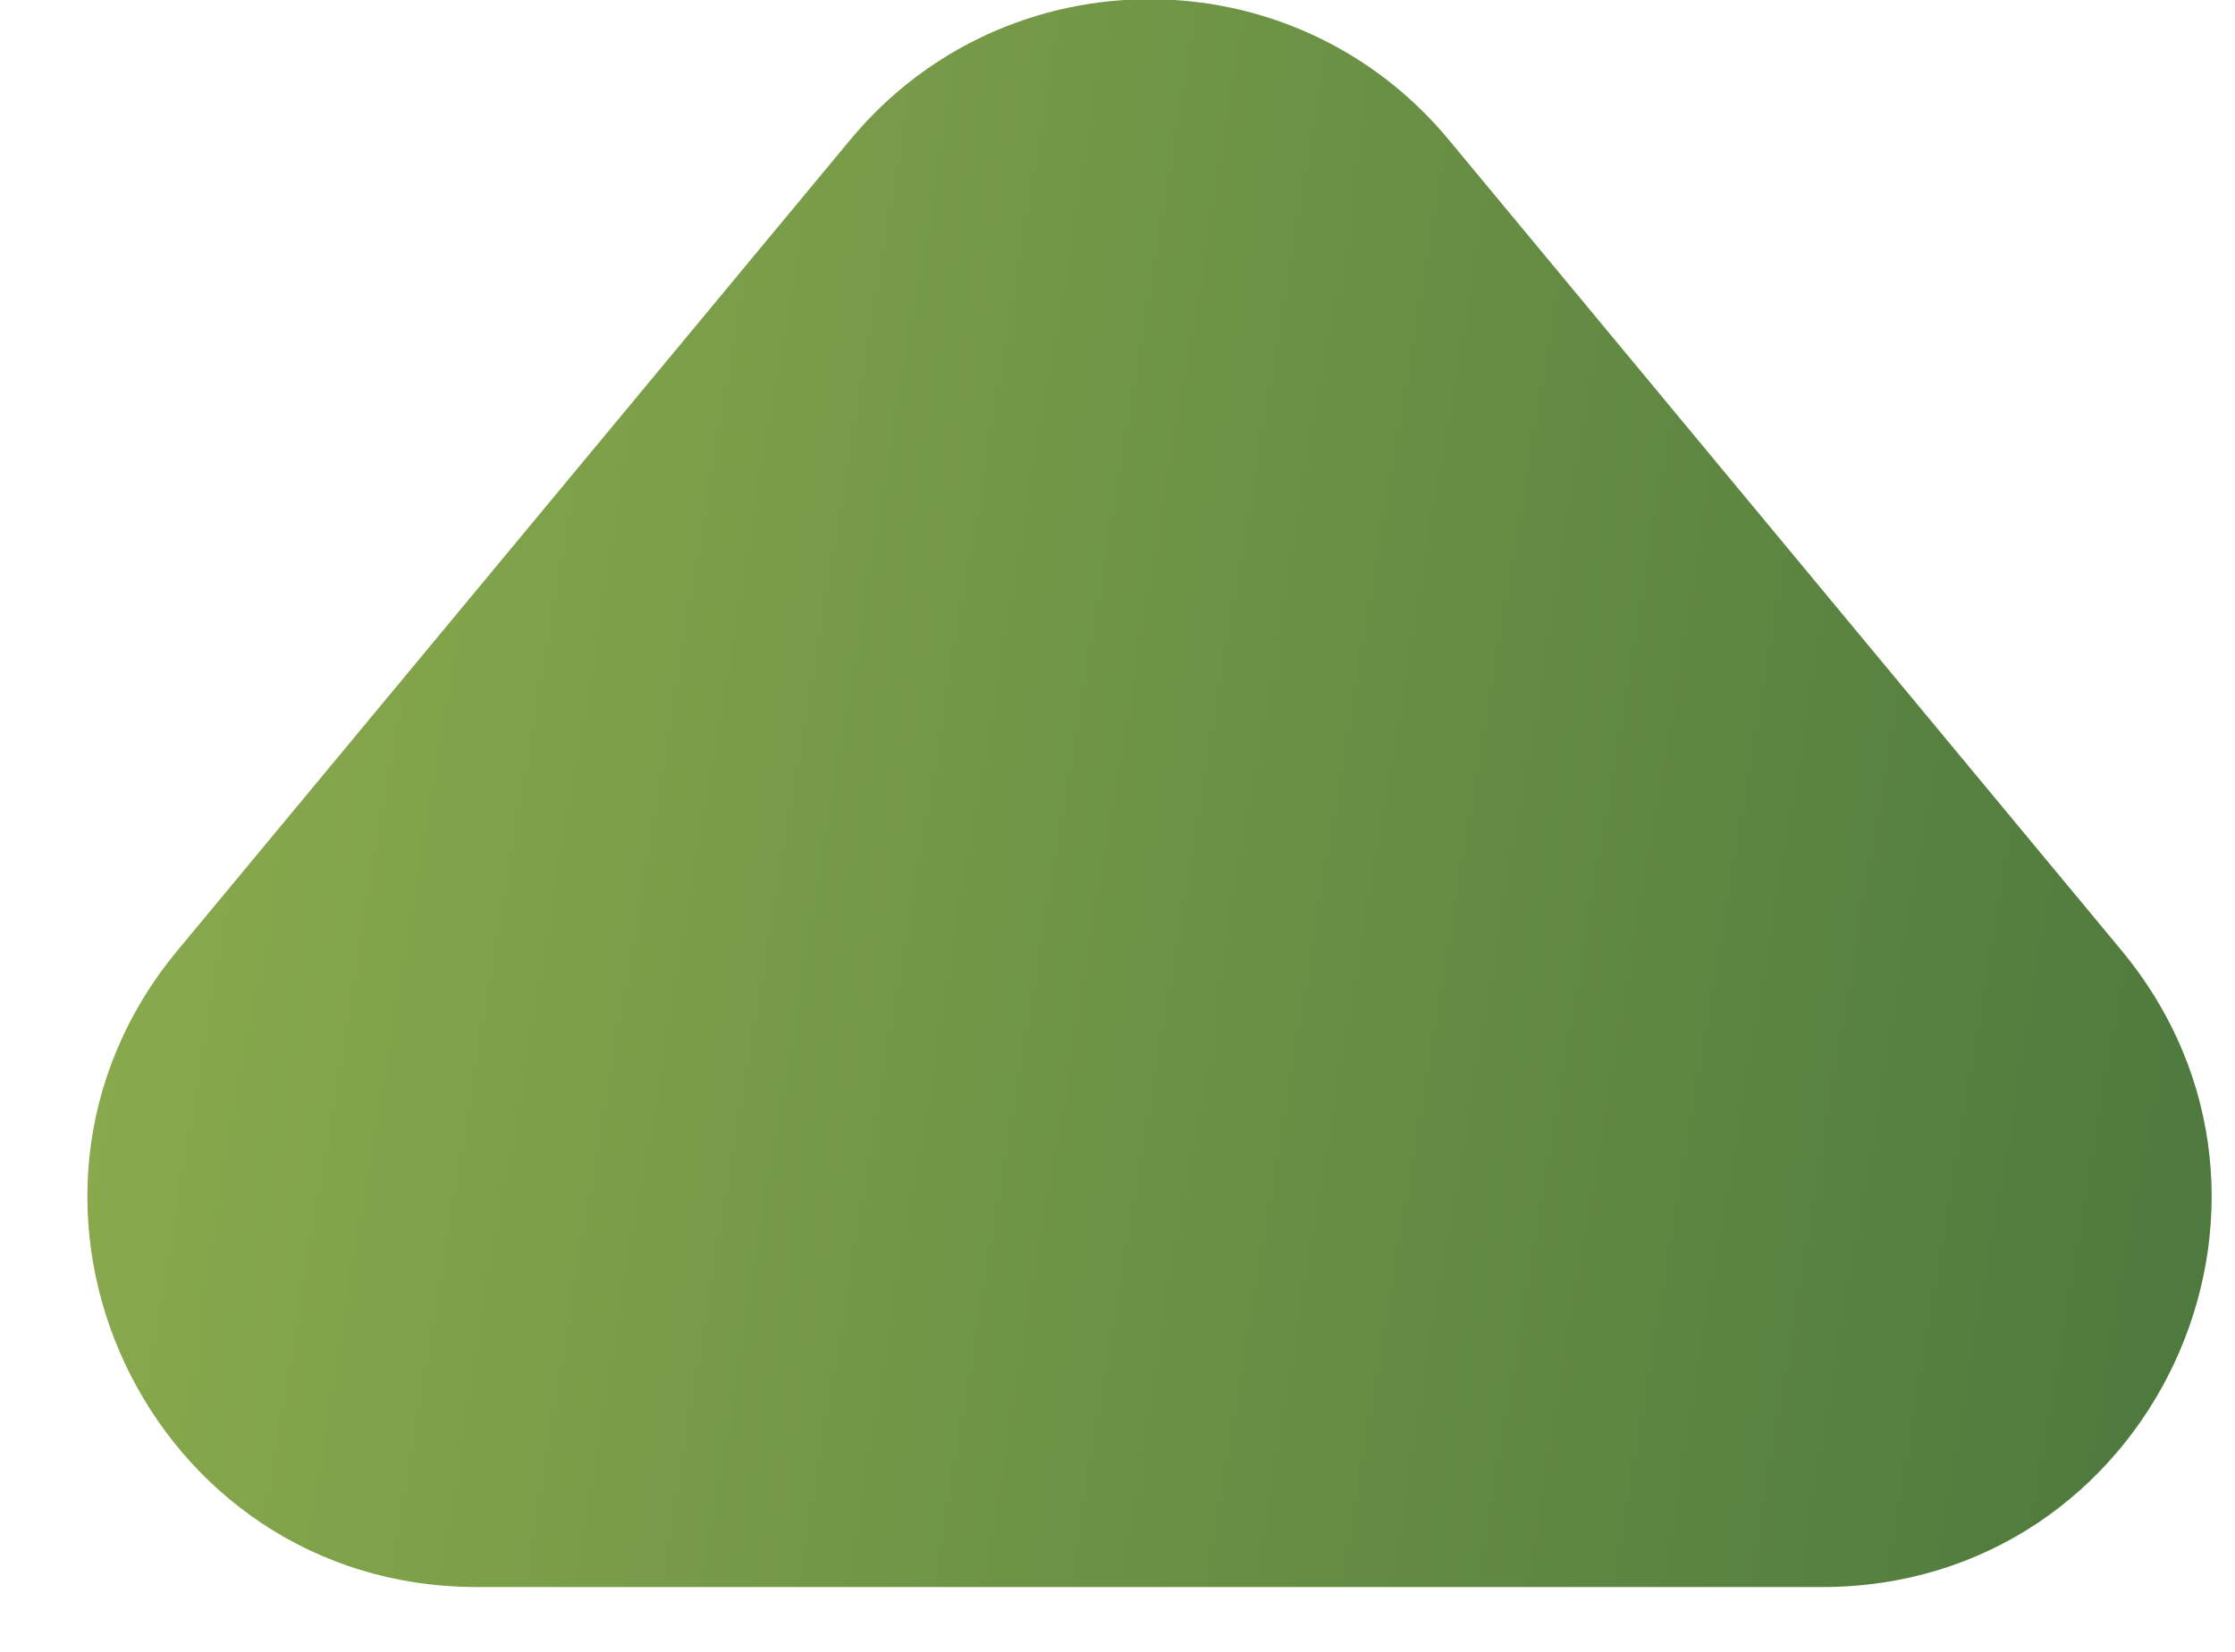
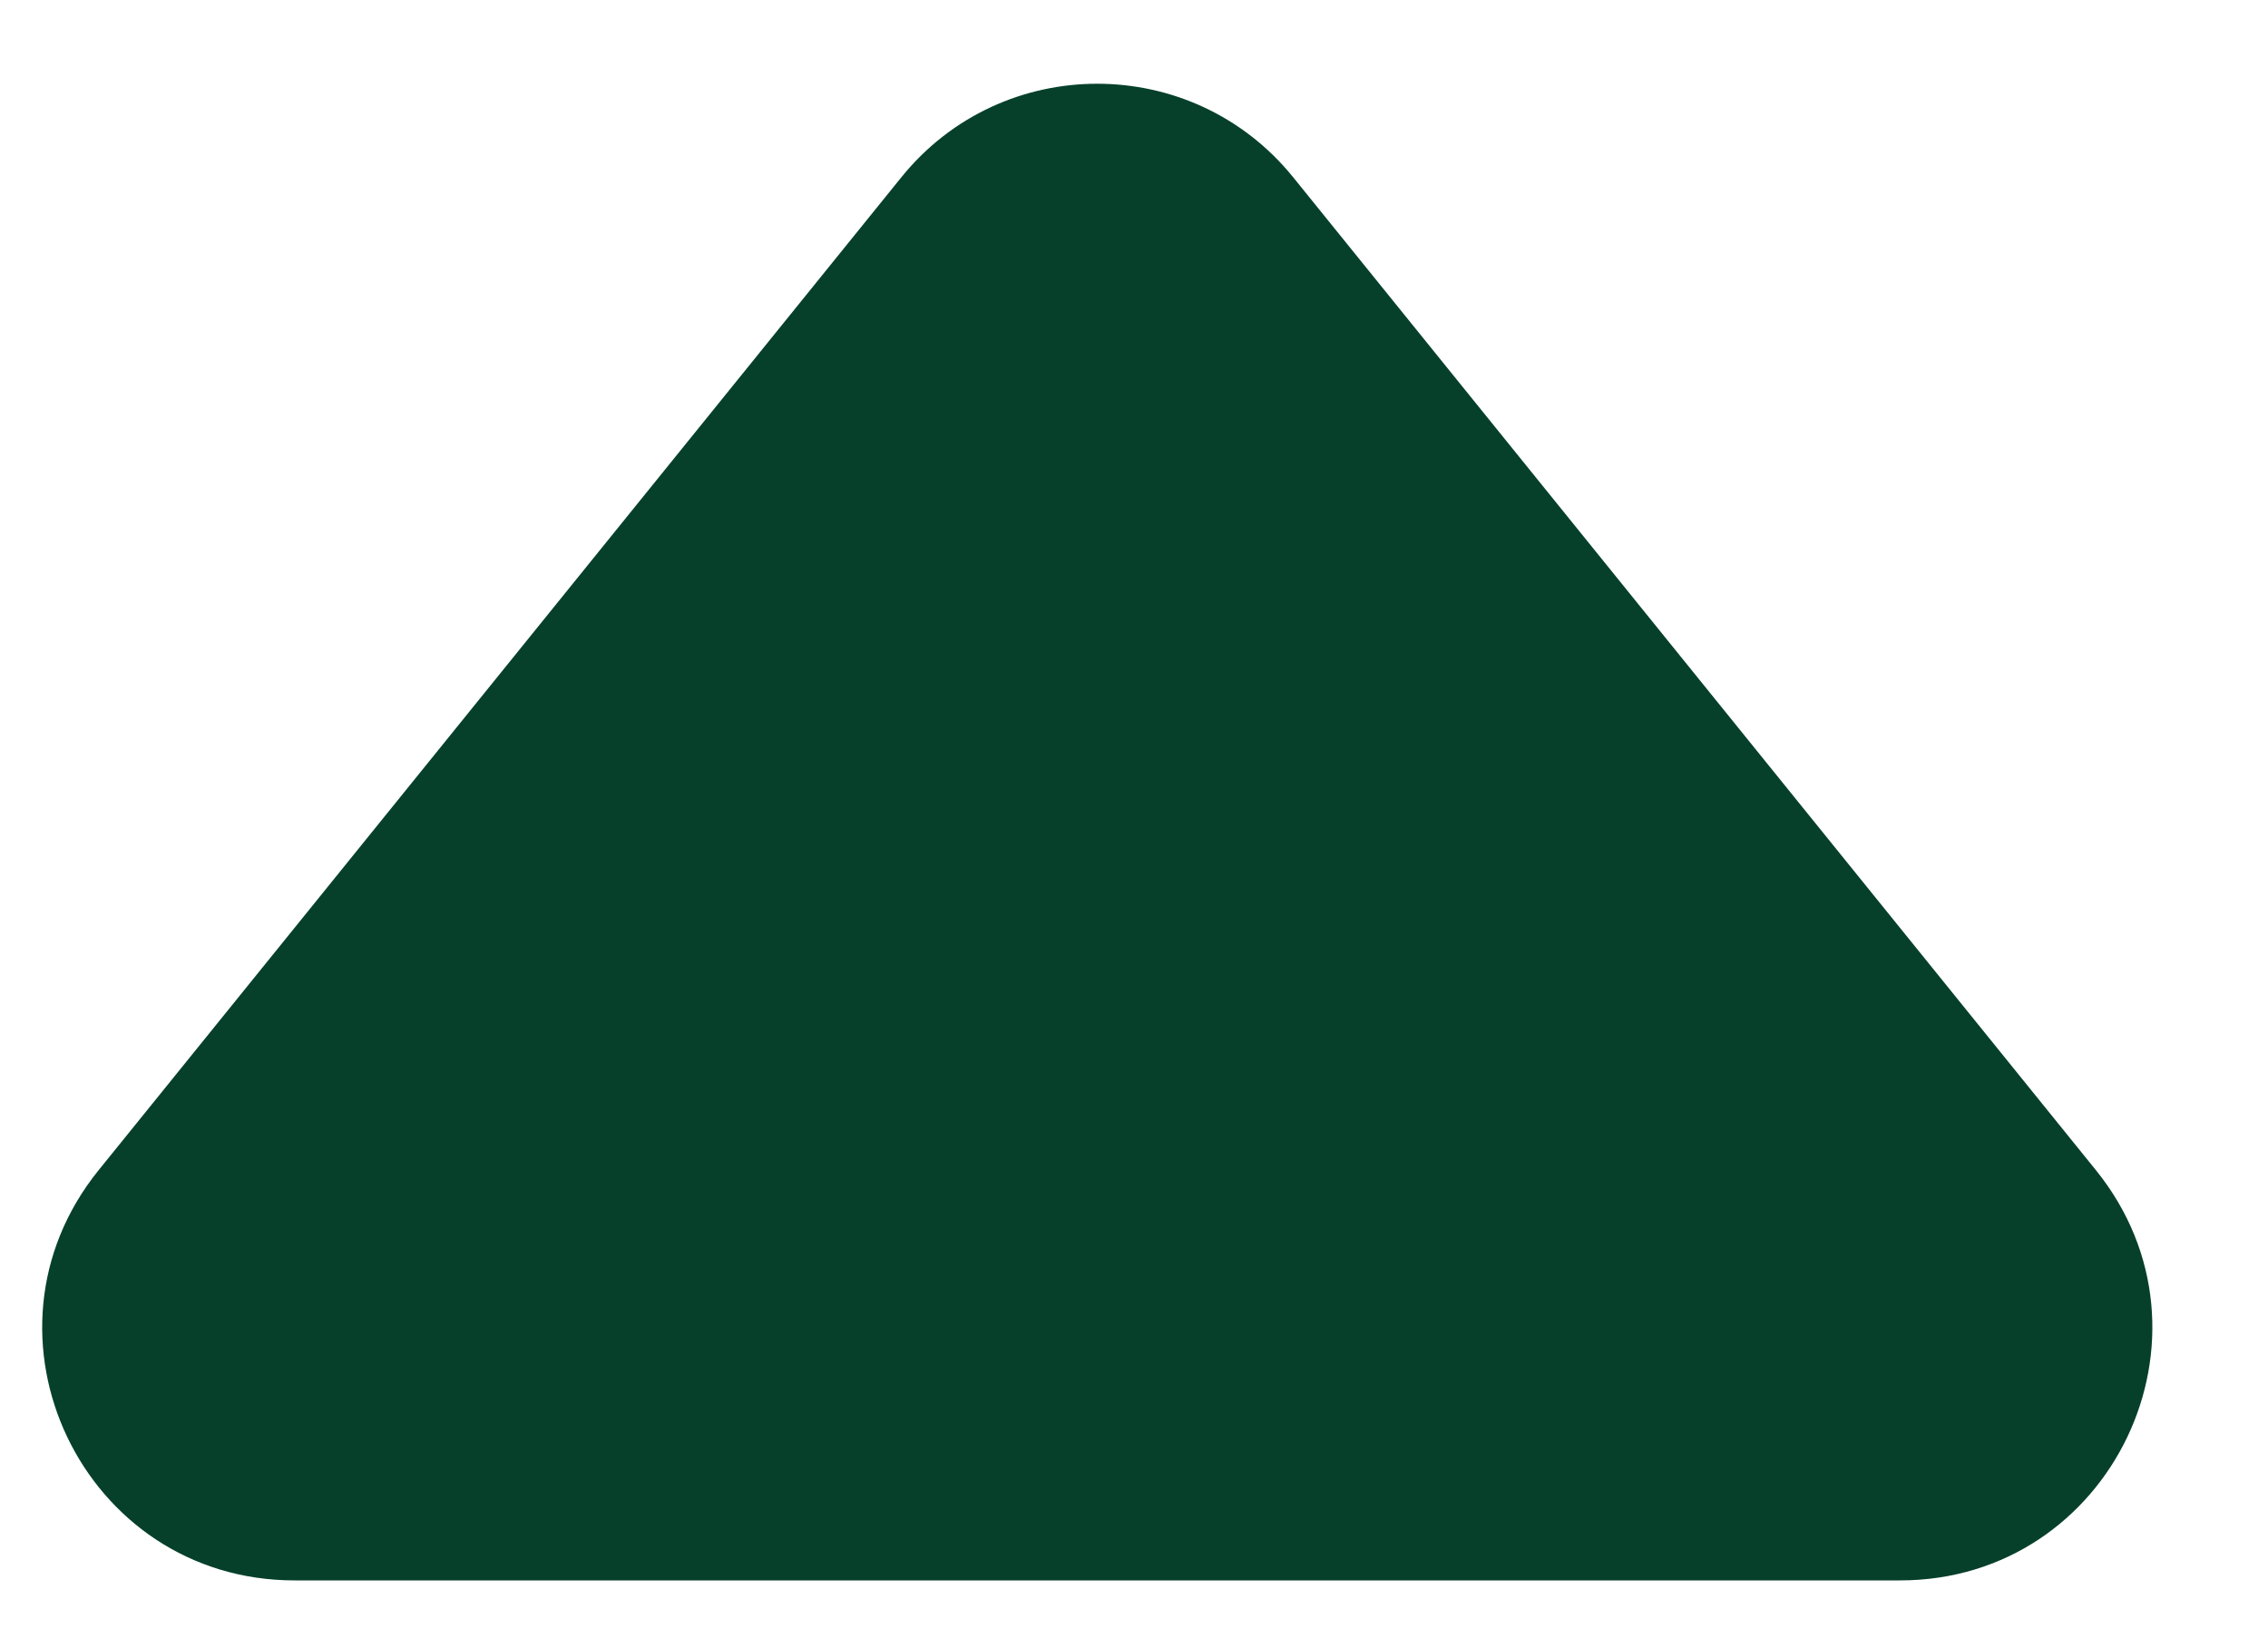
- <svg xmlns="http://www.w3.org/2000/svg" width="23" height="17" viewBox="0 0 23 17" fill="none">
-   <path d="M8.751 1.437C10.351 -0.49 13.308 -0.49 14.908 1.437L21.83 9.779C23.994 12.386 22.14 16.333 18.752 16.333H4.907C1.519 16.333 -0.335 12.386 1.829 9.779L8.751 1.437Z" fill="url(#paint0_linear_40_1345)" />
-   <defs>
-     <linearGradient id="paint0_linear_40_1345" x1="43.902" y1="47.066" x2="-36.422" y2="33.651" gradientUnits="userSpaceOnUse">
-       <stop stop-color="#06402B" />
-       <stop offset="1" stop-color="#E2F163" />
-     </linearGradient>
-   </defs>
+ <svg xmlns="http://www.w3.org/2000/svg" width="18" height="13" viewBox="0 0 18 13" fill="none">
+   <path d="M7.153 1.408C7.953 0.417 9.463 0.417 10.264 1.408L16.634 9.289C17.691 10.597 16.76 12.546 15.079 12.546H2.338C0.657 12.546 -0.274 10.597 0.783 9.289L7.153 1.408Z" fill="#06402B" />
</svg>
